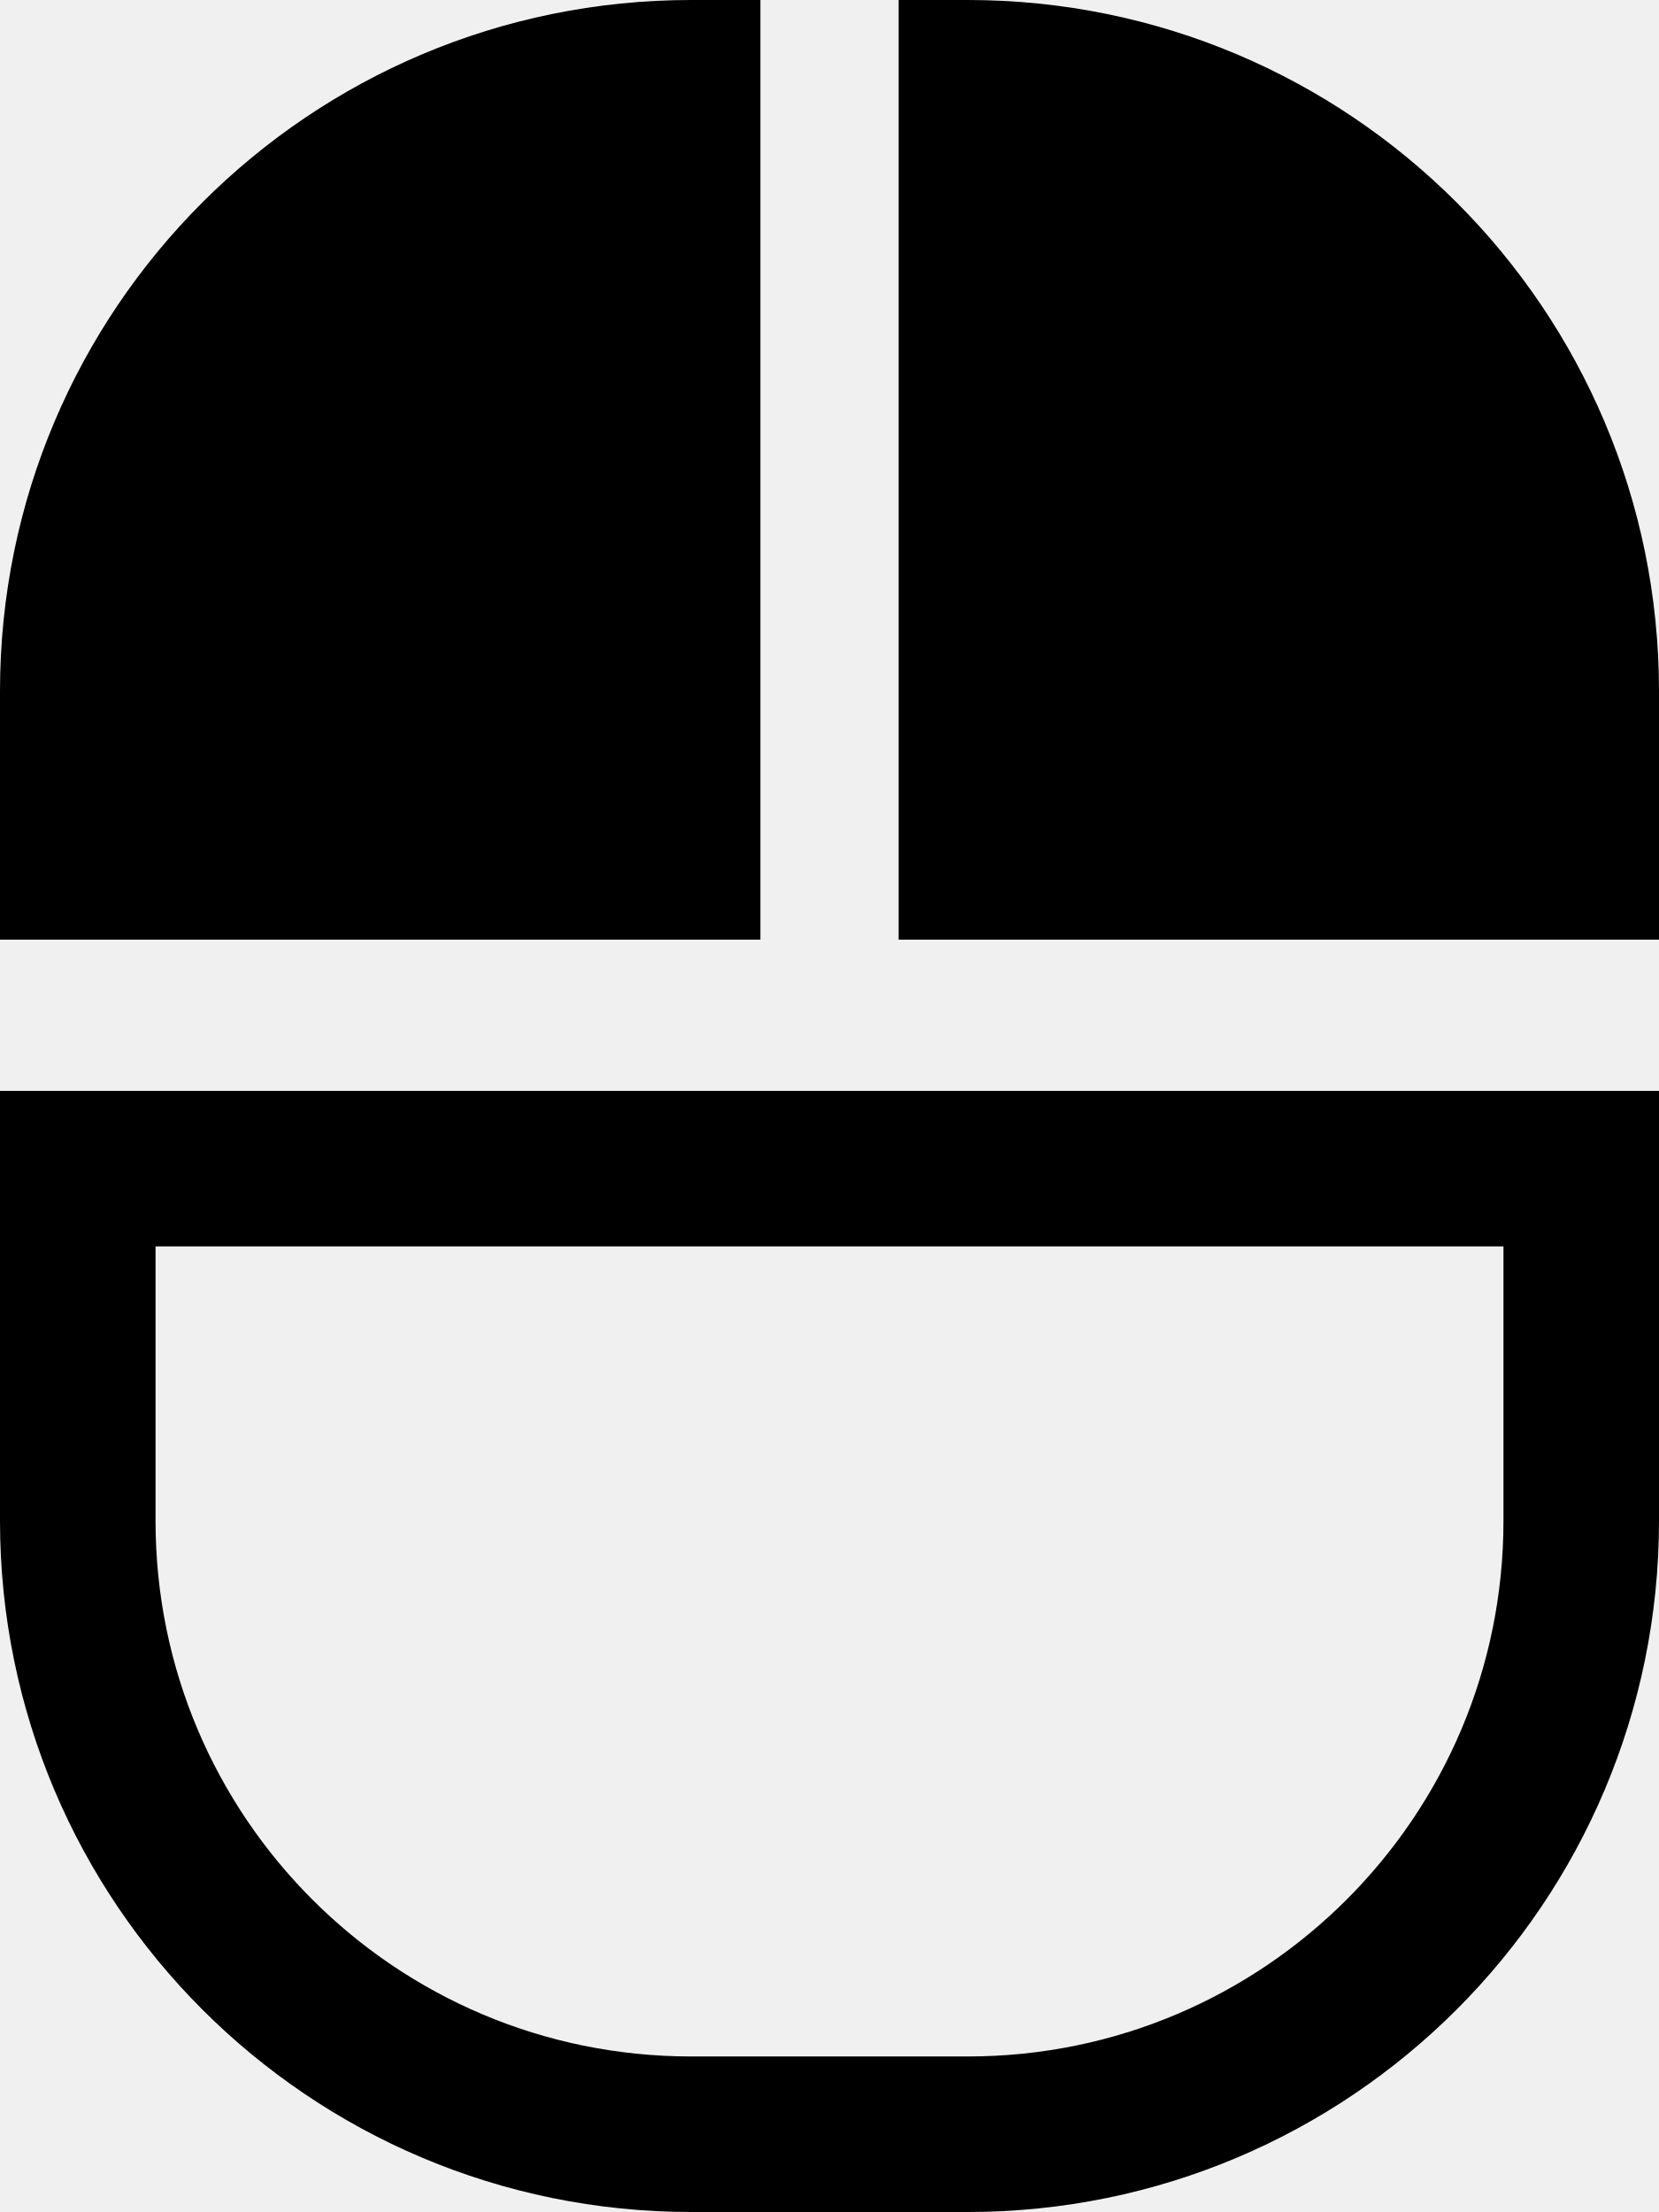
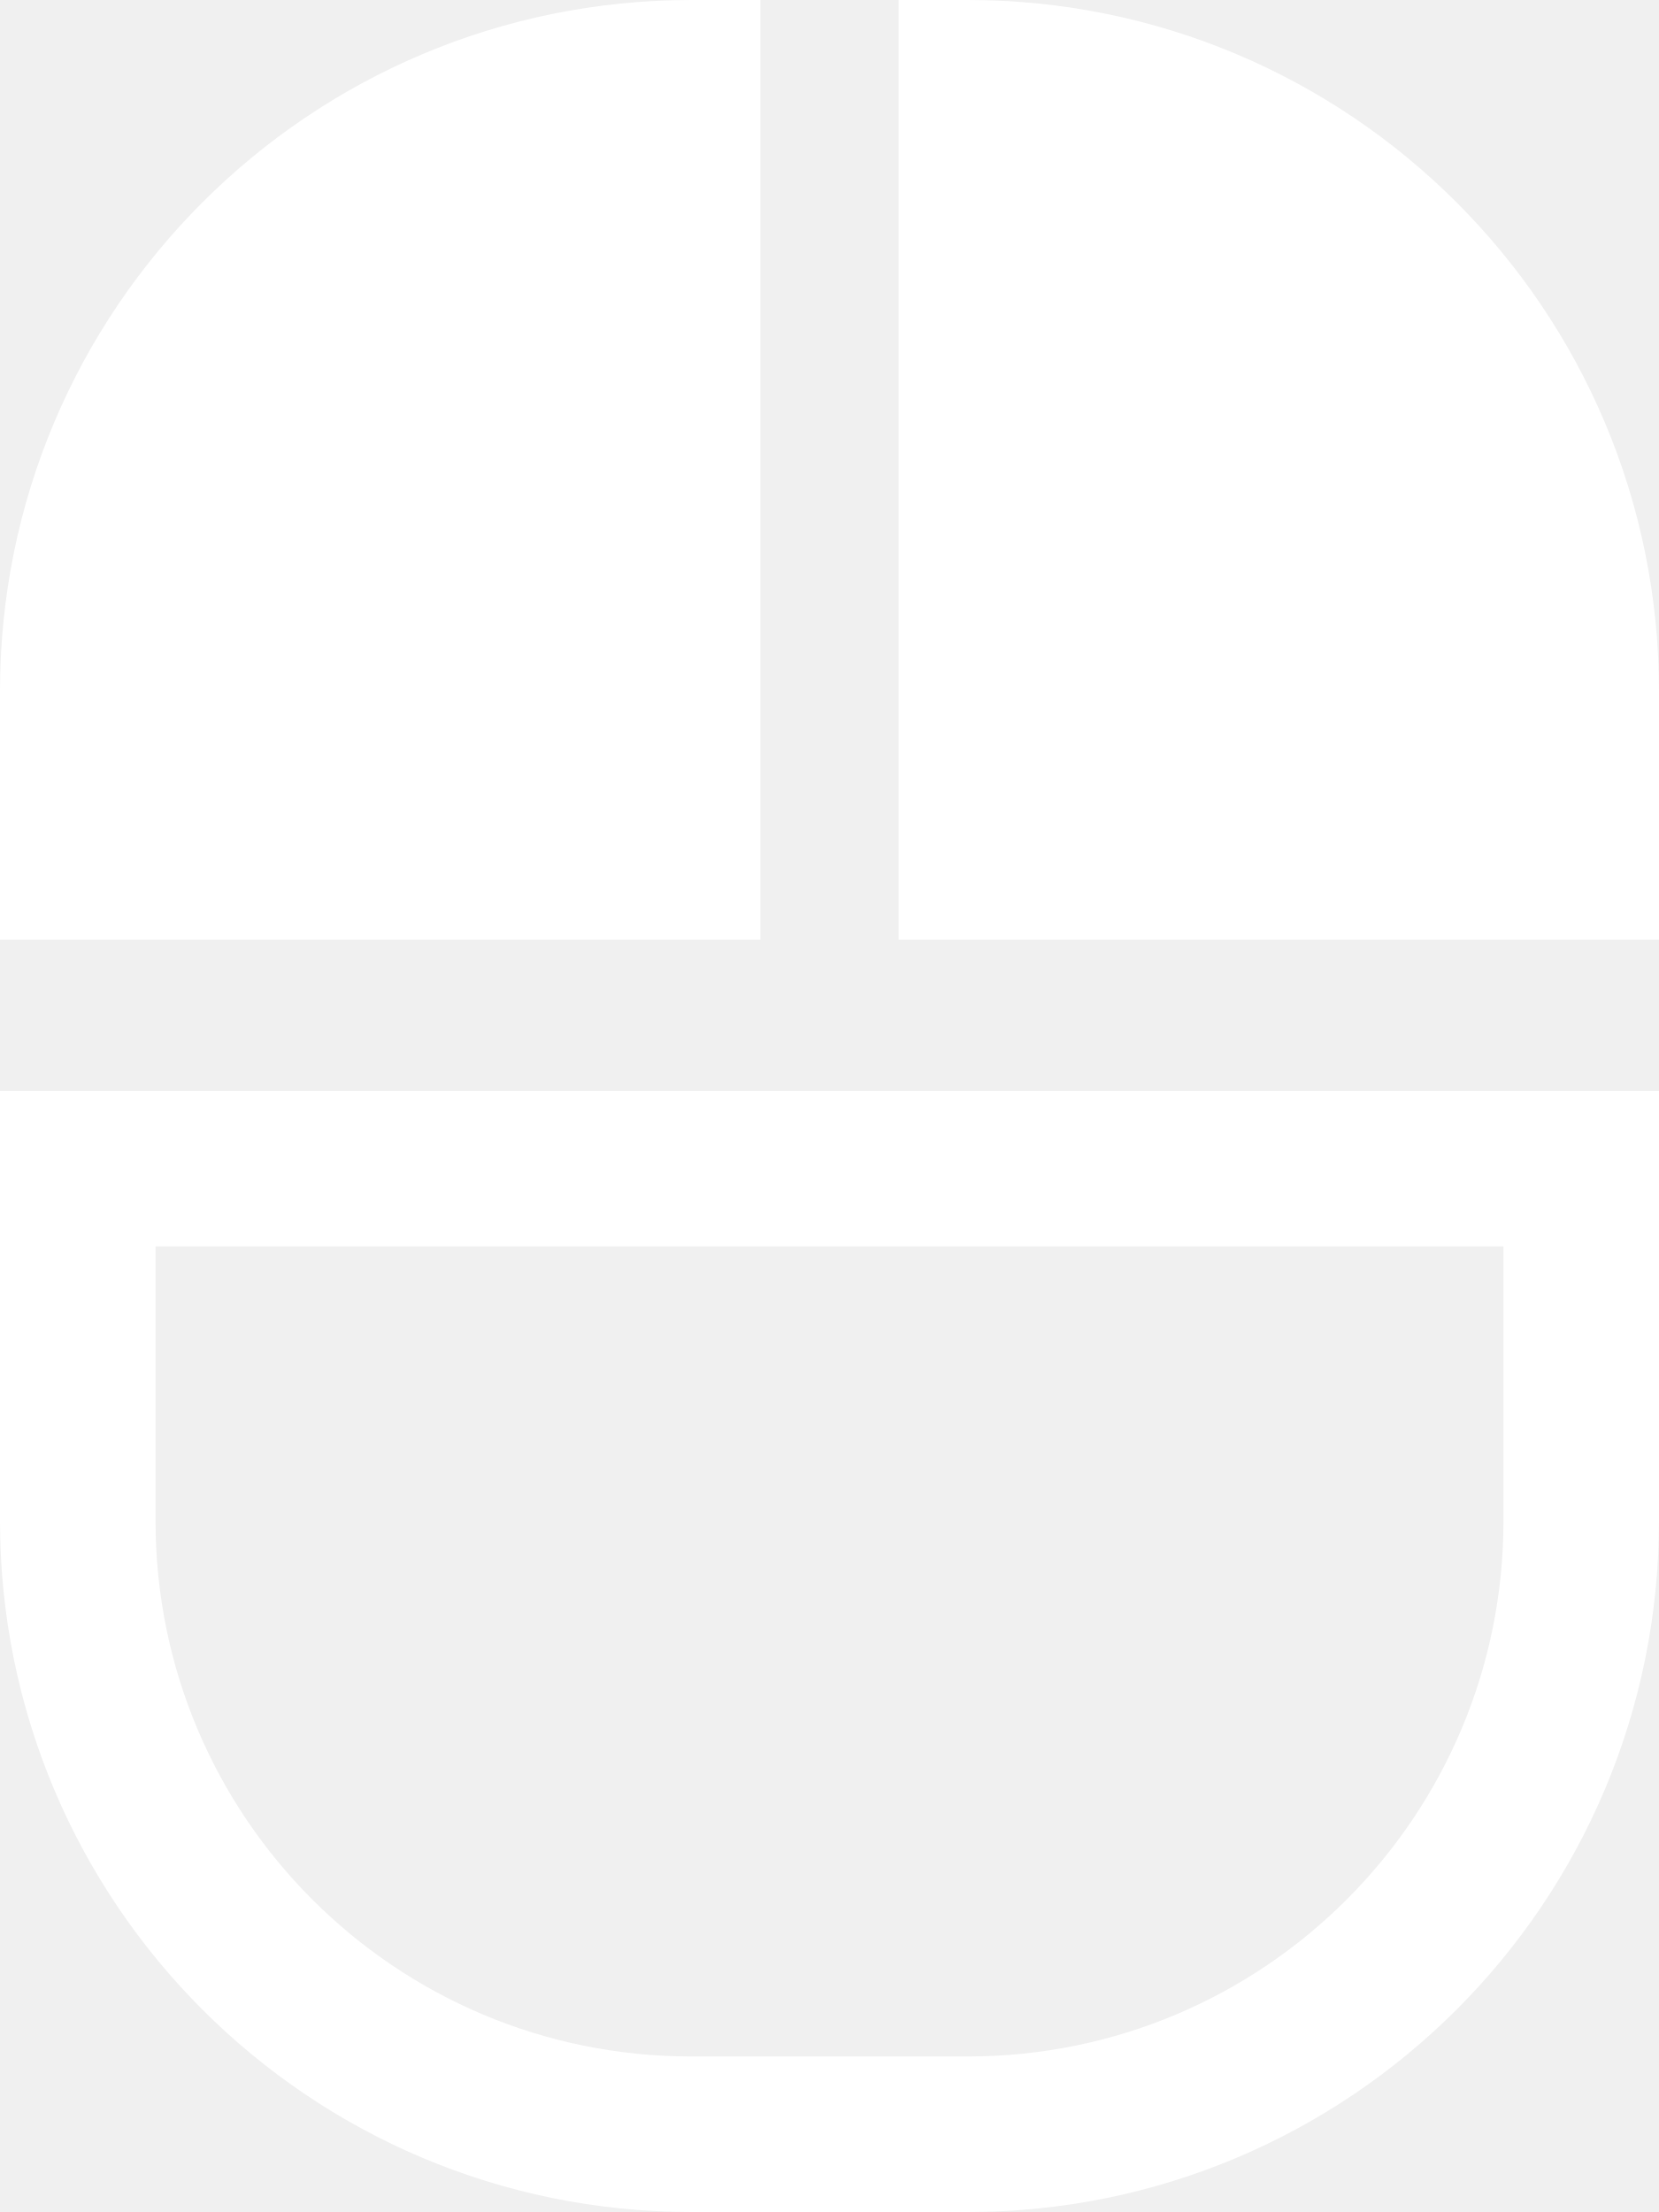
<svg xmlns="http://www.w3.org/2000/svg" width="384" height="512" viewBox="0 0 384 512" fill="none">
  <g clip-path="url(#clip0_511_18)">
-     <path d="M384 160V217.5H208V0H224C312.4 0 384 71.6 384 160Z" fill="black" />
-     <path d="M18 352V270.5H192H366V352C366 430.459 302.459 494 224 494H160C81.541 494 18 430.459 18 352Z" stroke="black" stroke-width="36" />
-     <path d="M176 217.5H0V160C0 71.6 71.6 0 160 0H176V217.5Z" fill="black" />
+     <path d="M384 160V217.5H208V0H224C312.4 0 384 71.6 384 160Z" fill="white" />
+     <path d="M18 352V270.5H192H366V352C366 430.459 302.459 494 224 494H160C81.541 494 18 430.459 18 352Z" stroke="white" stroke-width="36" />
+     <path d="M176 217.5H0V160C0 71.6 71.6 0 160 0H176V217.5Z" fill="white" />
  </g>
  <defs>
    <clipPath id="clip0_511_18">
      <rect width="384" height="512" fill="white" />
    </clipPath>
  </defs>
</svg>
